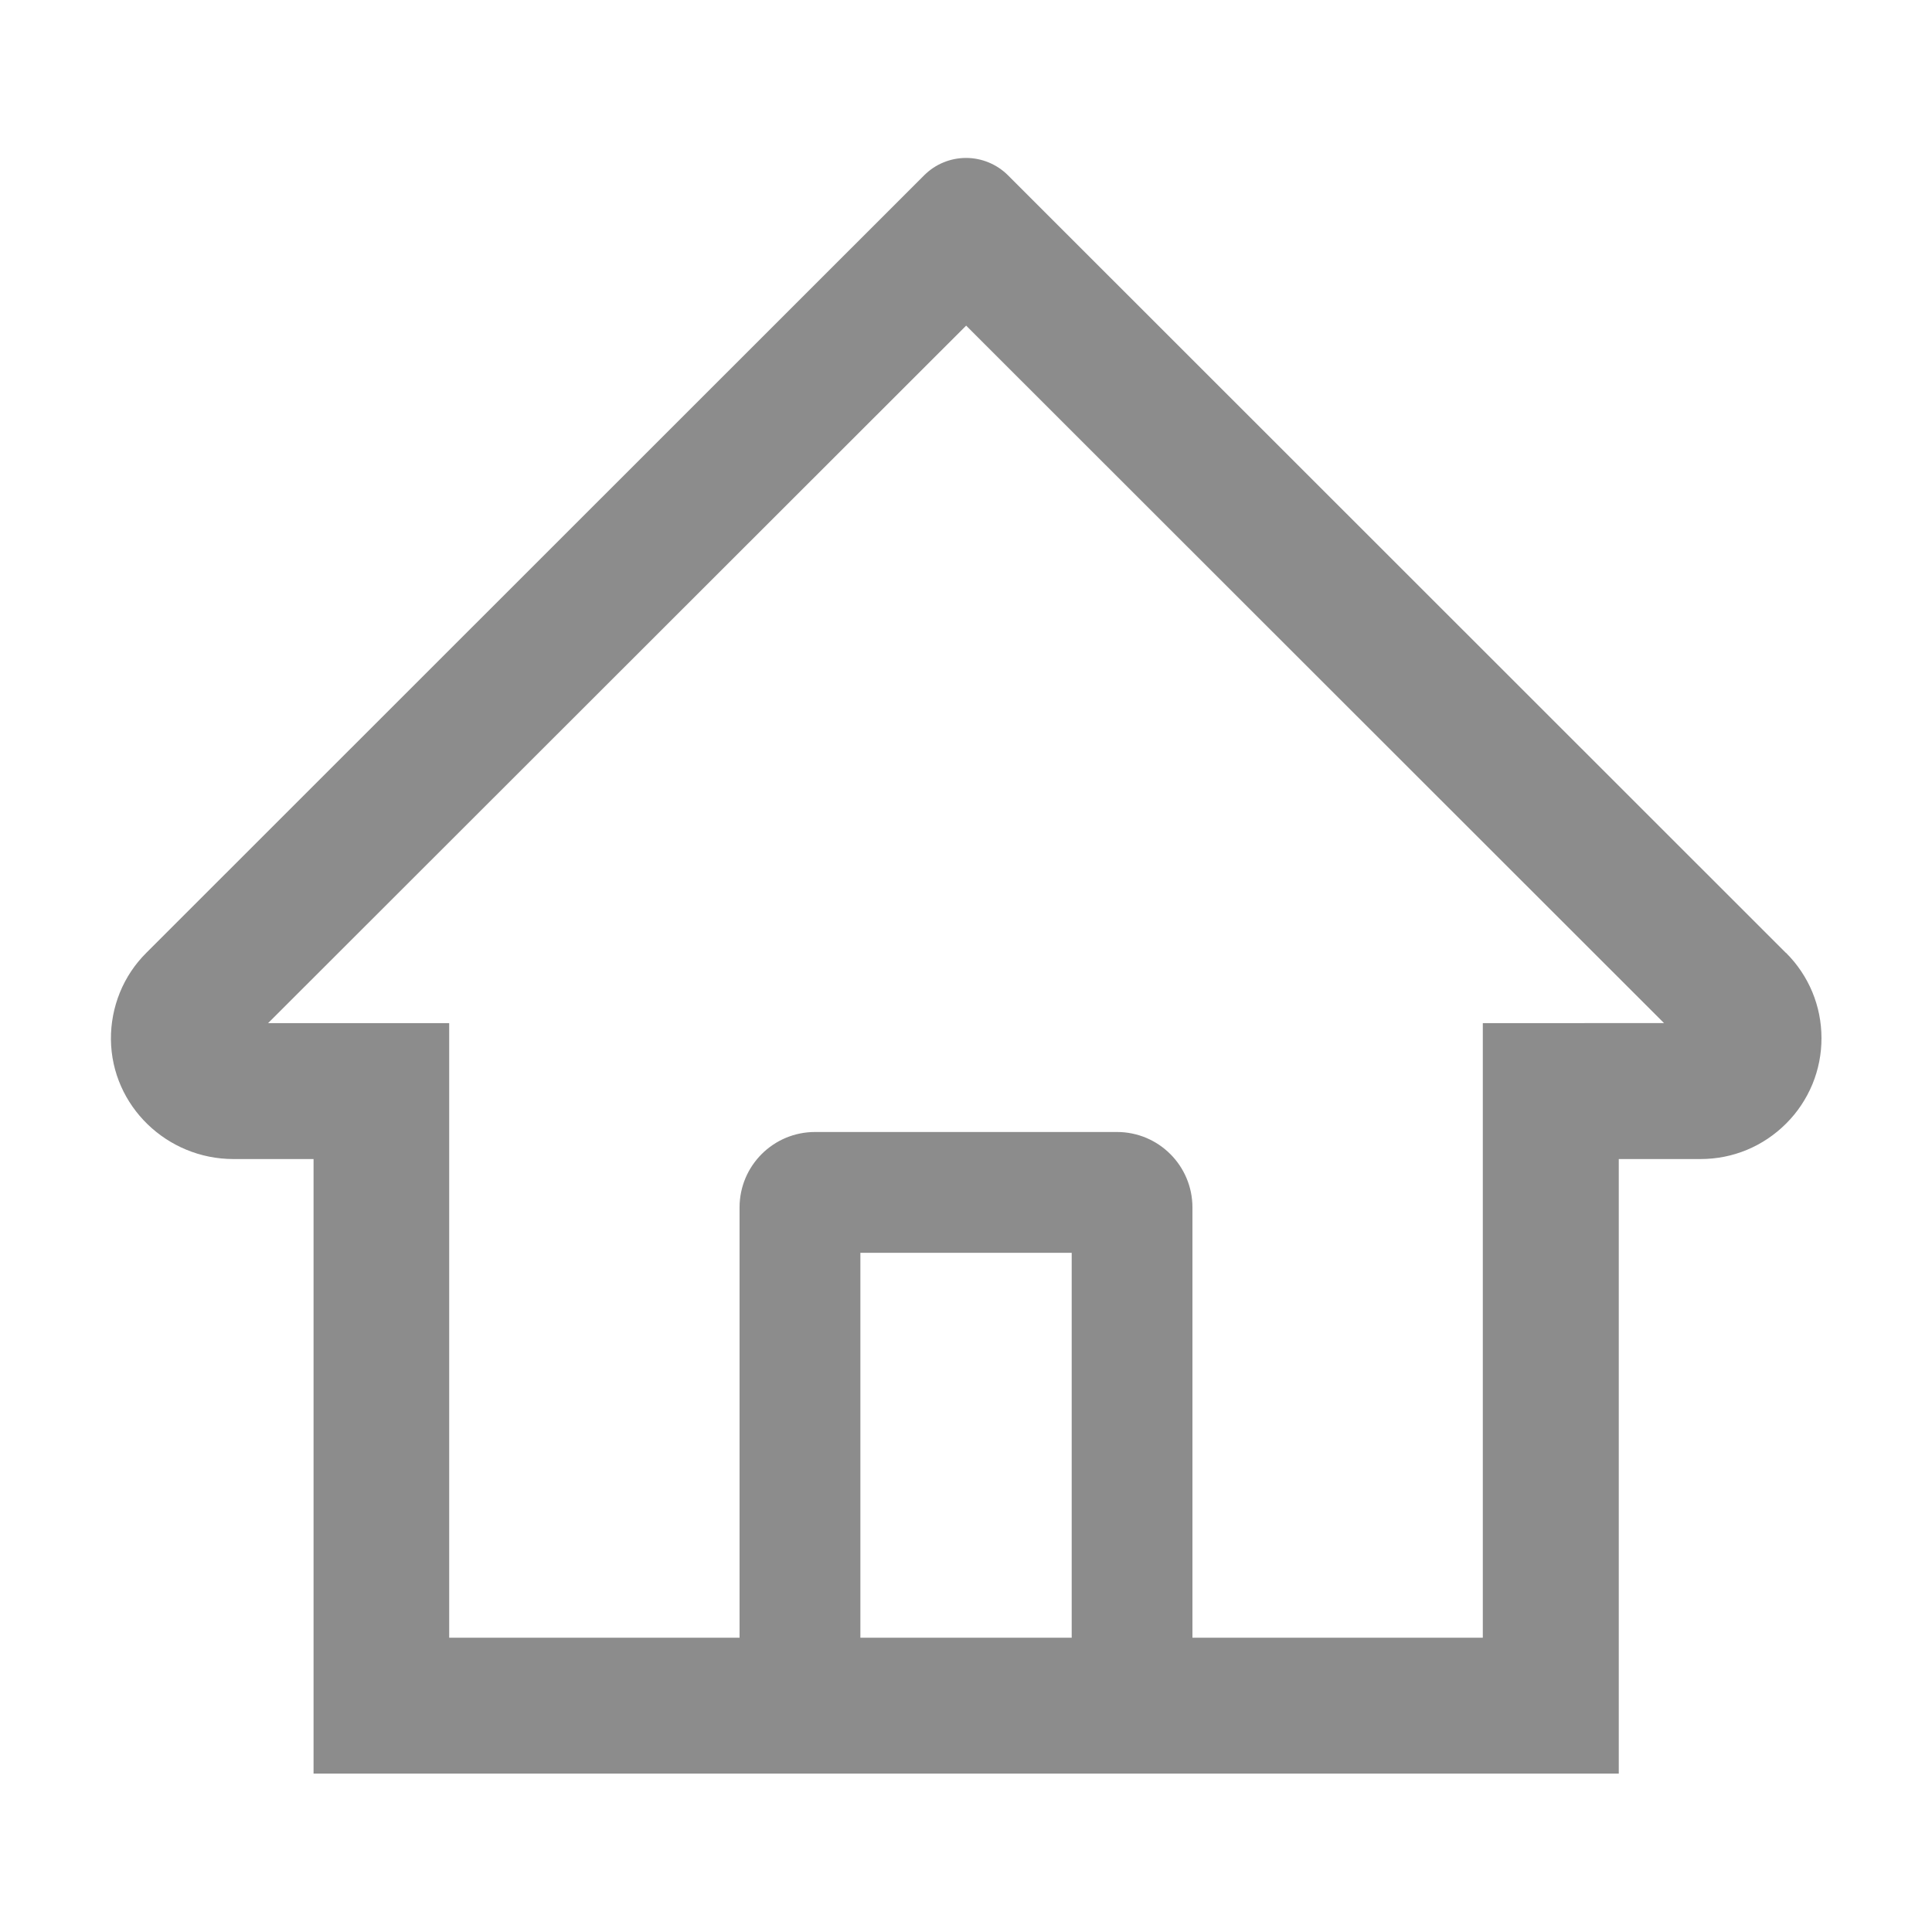
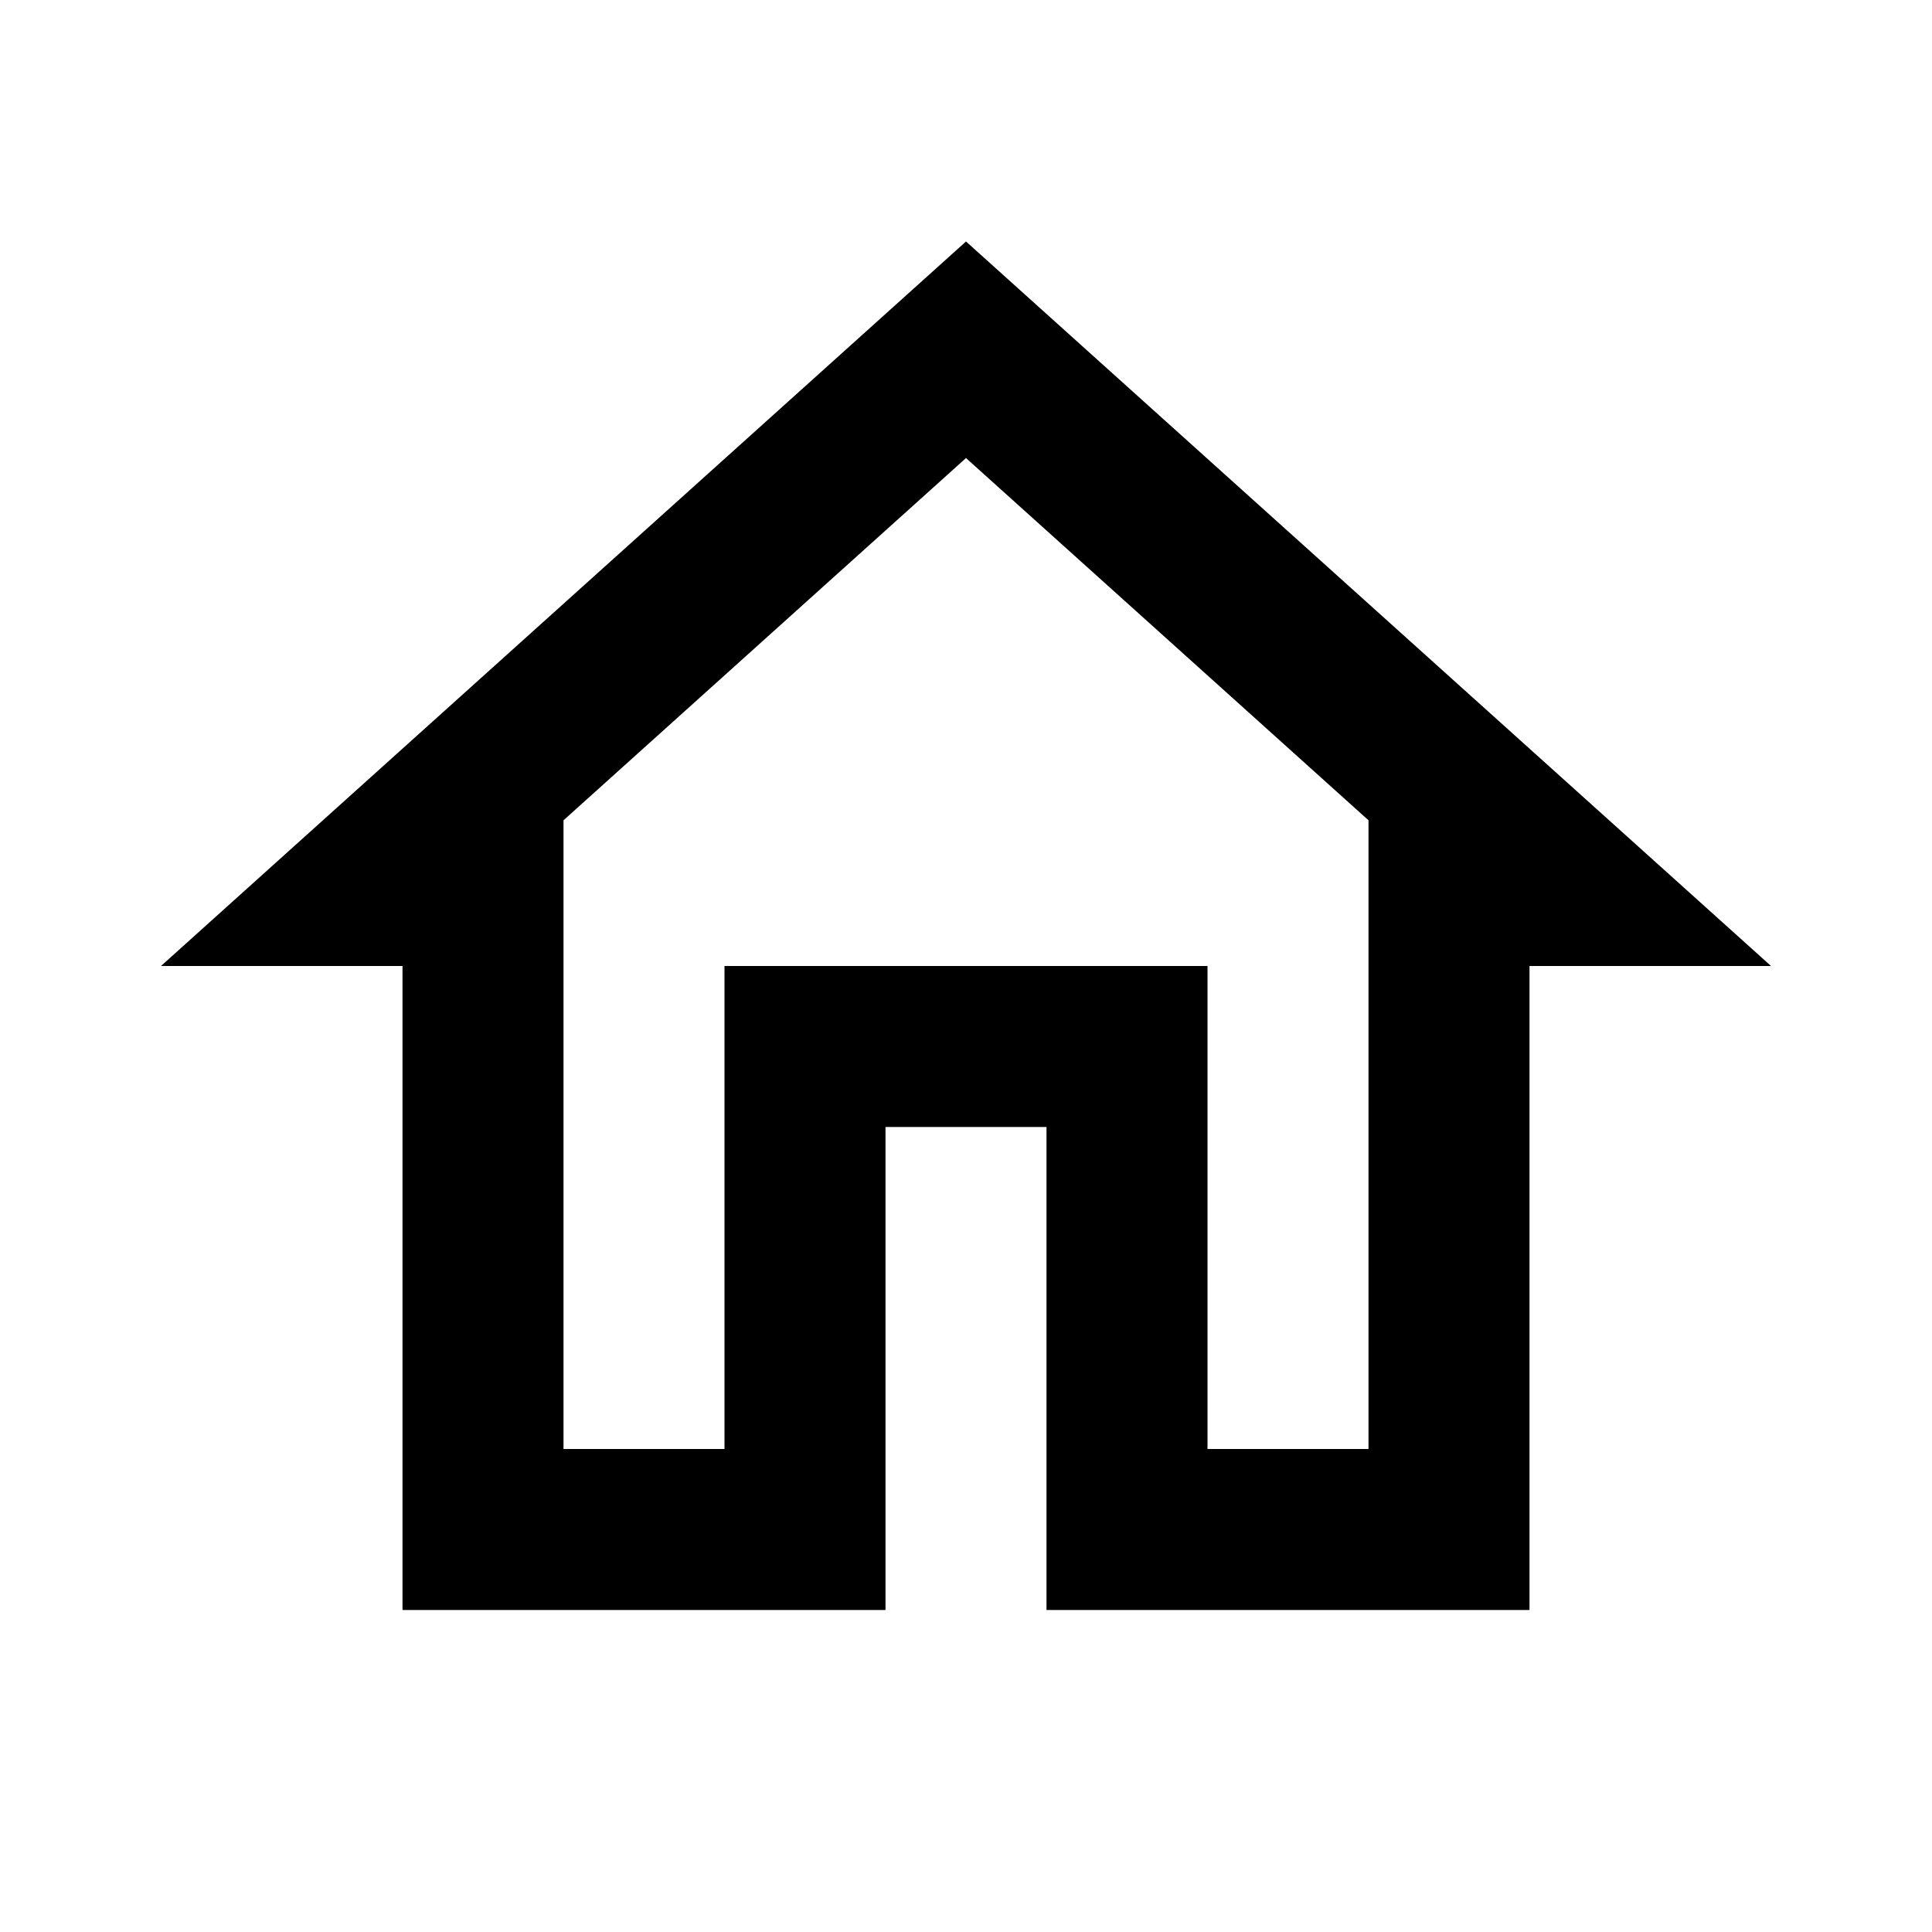
- <svg xmlns="http://www.w3.org/2000/svg" fill="none" height="24" viewBox="0 0 24 24" width="24">
-   <path d="m22.184 11.836-9.056-9.052-.607-.607c-.138-.137-.325-.215-.52-.215-.195.0-.382.077-.52.215l-9.663 9.659c-.142.141-.254.309-.329.494s-.113.384-.111.584c.009.825.696 1.484 1.521 1.484h.996v7.634h16.214V14.398h1.017c.401.0.778-.157 1.062-.441.14-.139.25-.305.326-.487.075-.182.114-.378.113-.575.0-.398-.157-.776-.441-1.059zm-8.871 8.508h-2.625v-4.781h2.625zm5.107-7.634v7.634h-3.607v-5.344c0-.518-.419-.938-.938-.938h-3.75c-.518.0-.938.419-.938.938v5.344h-3.607v-7.634h-2.25l8.672-8.665.541.541 8.128 8.123z" fill="#8c8c8c" />
+ <svg xmlns="http://www.w3.org/2000/svg" height="24px" viewBox="0 0 24 24" width="24px" fill="#000000">
+   <path d="M0 0h24v24H0V0z" fill="none" />
+   <path d="M12 5.69l5 4.5V18h-2v-6H9v6H7v-7.81l5-4.5M12 3L2 12h3v8h6v-6h2v6h6v-8h3L12 3z" />
</svg>
